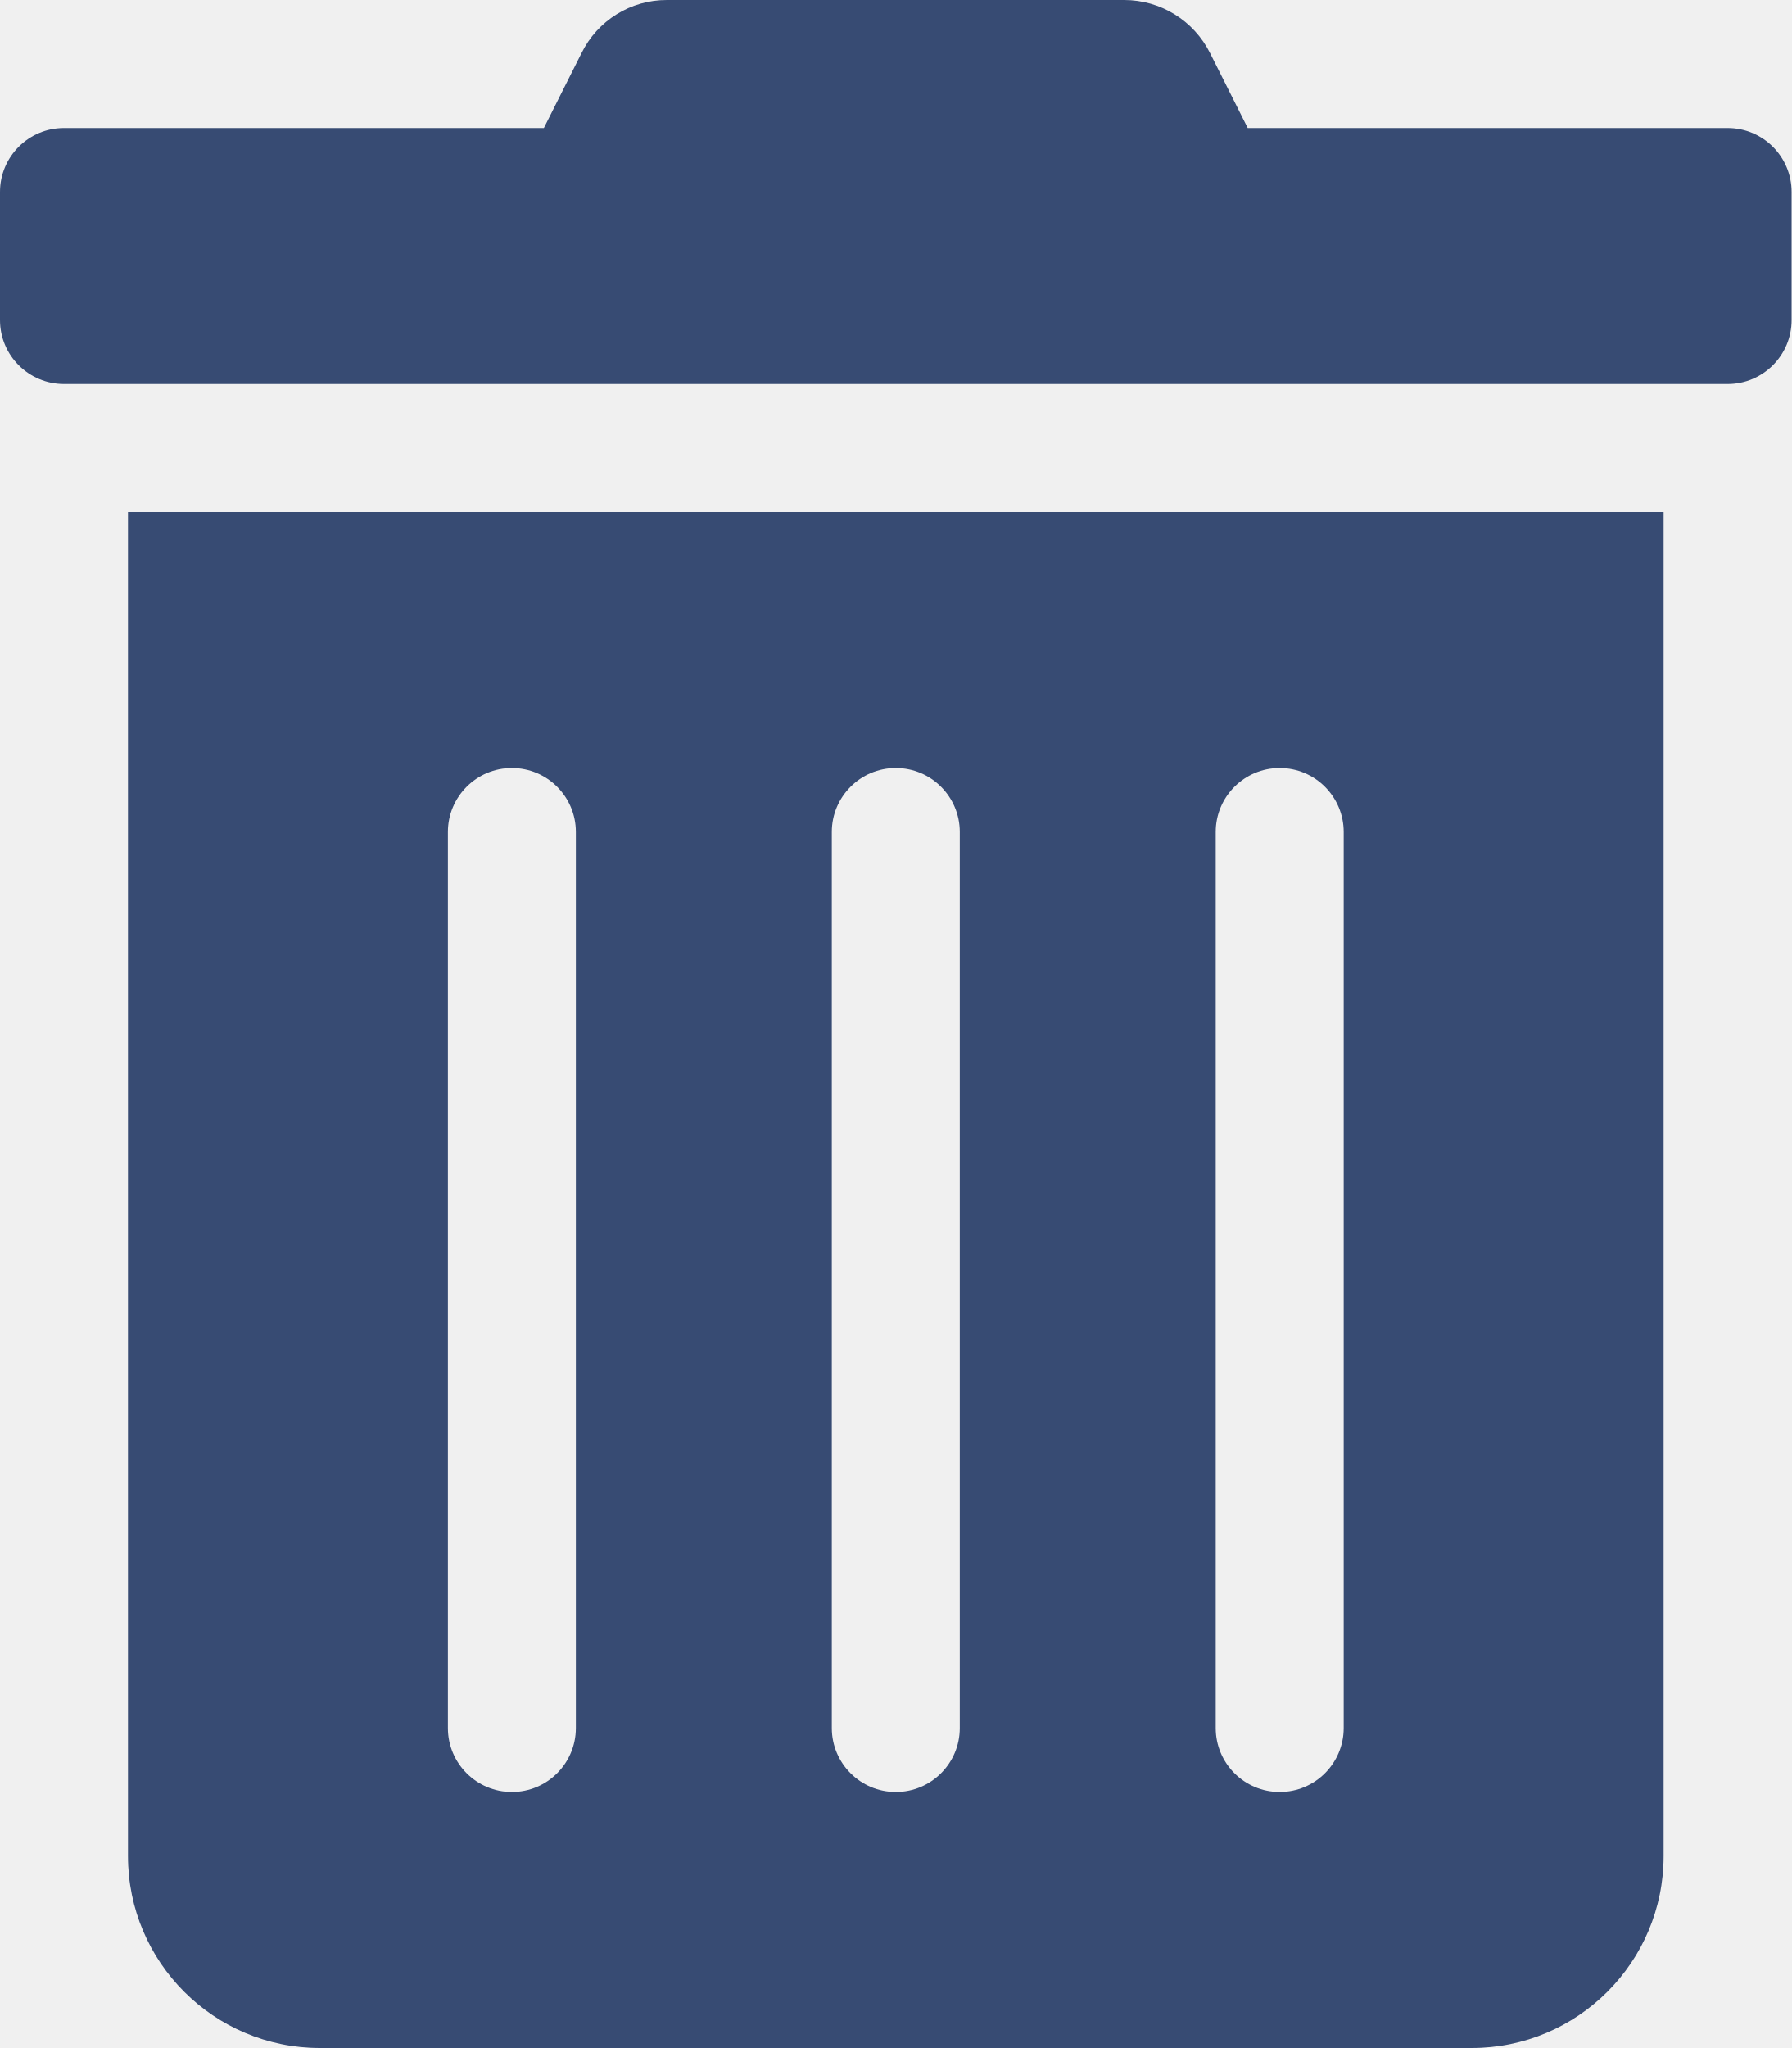
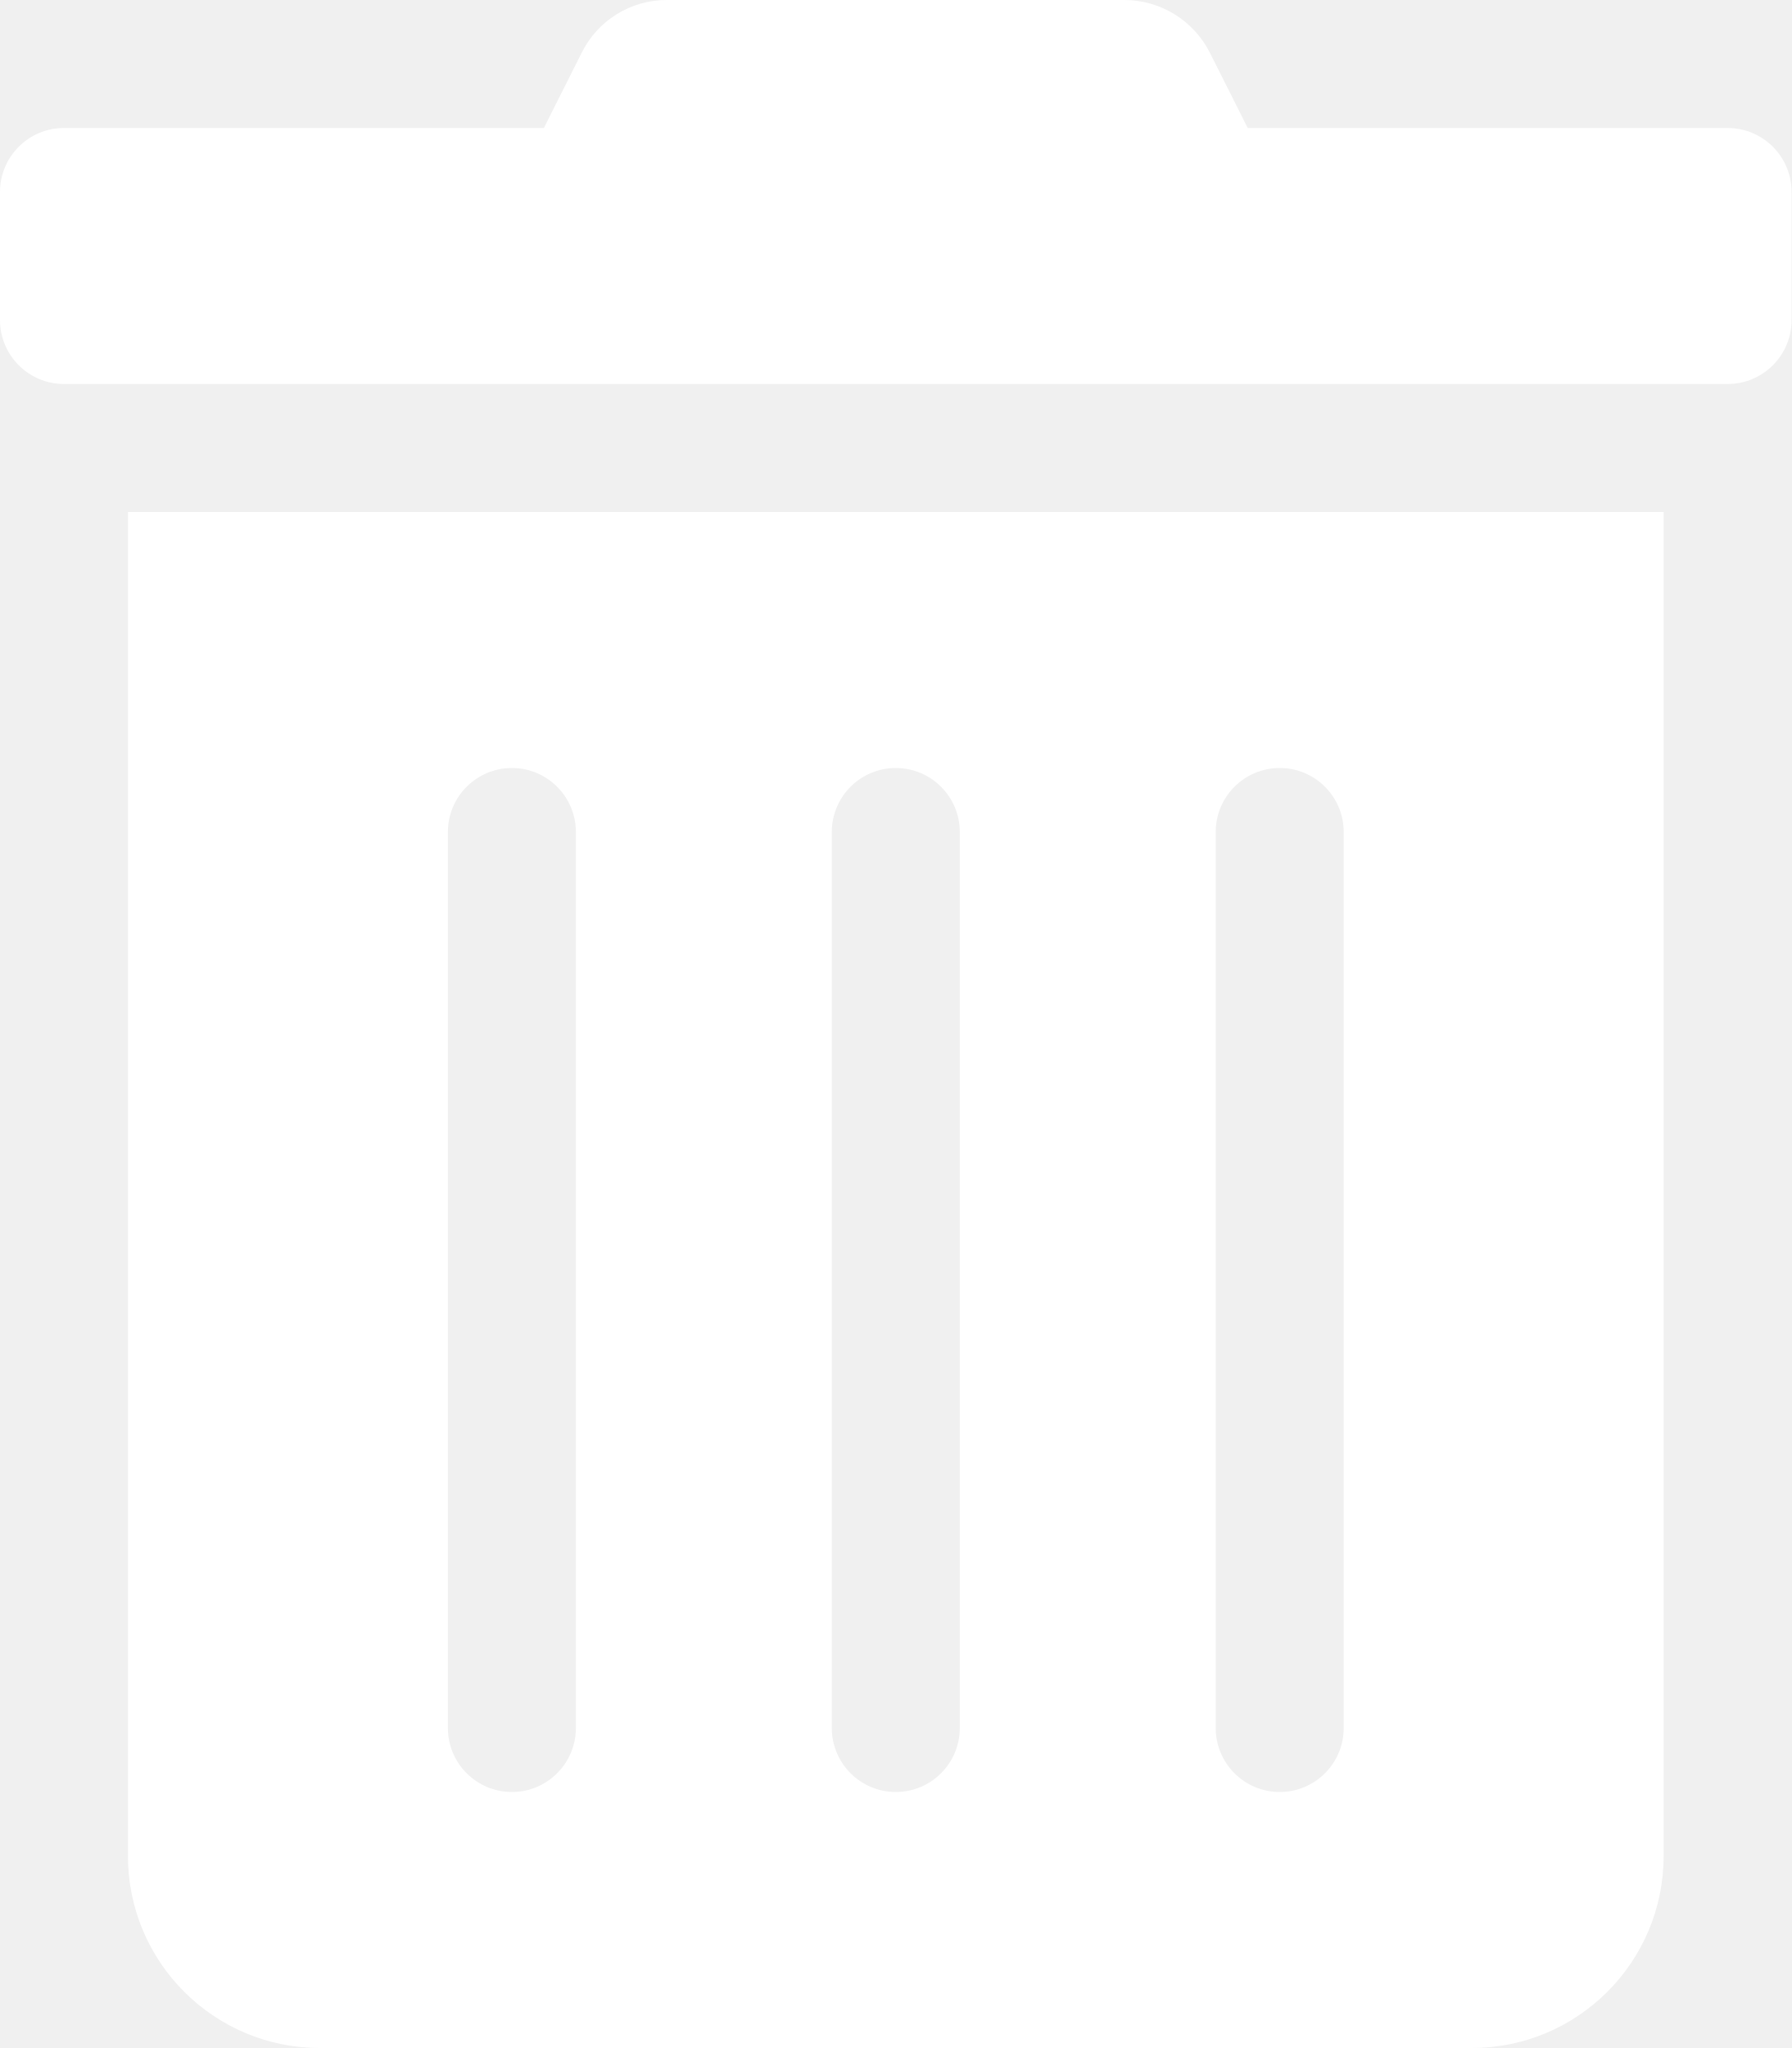
<svg xmlns="http://www.w3.org/2000/svg" aria-hidden="true" focusable="false" data-prefix="fas" data-icon="trash-alt" class="svg-inline--fa fa-trash-alt fa-w-14" role="img" viewBox="0 0 448 512">
-   <path fill="#374B73" d="M32 464a48 48 0 0 0 48 48h288a48 48 0 0 0 48-48V128H32zm272-256a16 16 0 0 1 32 0v224a16 16 0 0 1-32 0zm-96 0a16 16 0 0 1 32 0v224a16 16 0 0 1-32 0zm-96 0a16 16 0 0 1 32 0v224a16 16 0 0 1-32 0zM432 32H312l-9.4-18.7A24 24 0 0 0 281.1 0H166.8a23.72 23.72 0 0 0-21.4 13.3L136 32H16A16 16 0 0 0 0 48v32a16 16 0 0 0 16 16h416a16 16 0 0 0 16-16V48a16 16 0 0 0-16-16z" />
+   <path fill="white" d="M32 464a48 48 0 0 0 48 48h288a48 48 0 0 0 48-48V128H32zm272-256a16 16 0 0 1 32 0v224a16 16 0 0 1-32 0zm-96 0a16 16 0 0 1 32 0v224a16 16 0 0 1-32 0zm-96 0a16 16 0 0 1 32 0v224a16 16 0 0 1-32 0zM432 32H312l-9.4-18.7A24 24 0 0 0 281.1 0H166.8a23.72 23.72 0 0 0-21.4 13.3L136 32H16A16 16 0 0 0 0 48v32a16 16 0 0 0 16 16h416a16 16 0 0 0 16-16V48a16 16 0 0 0-16-16z" />
</svg>
